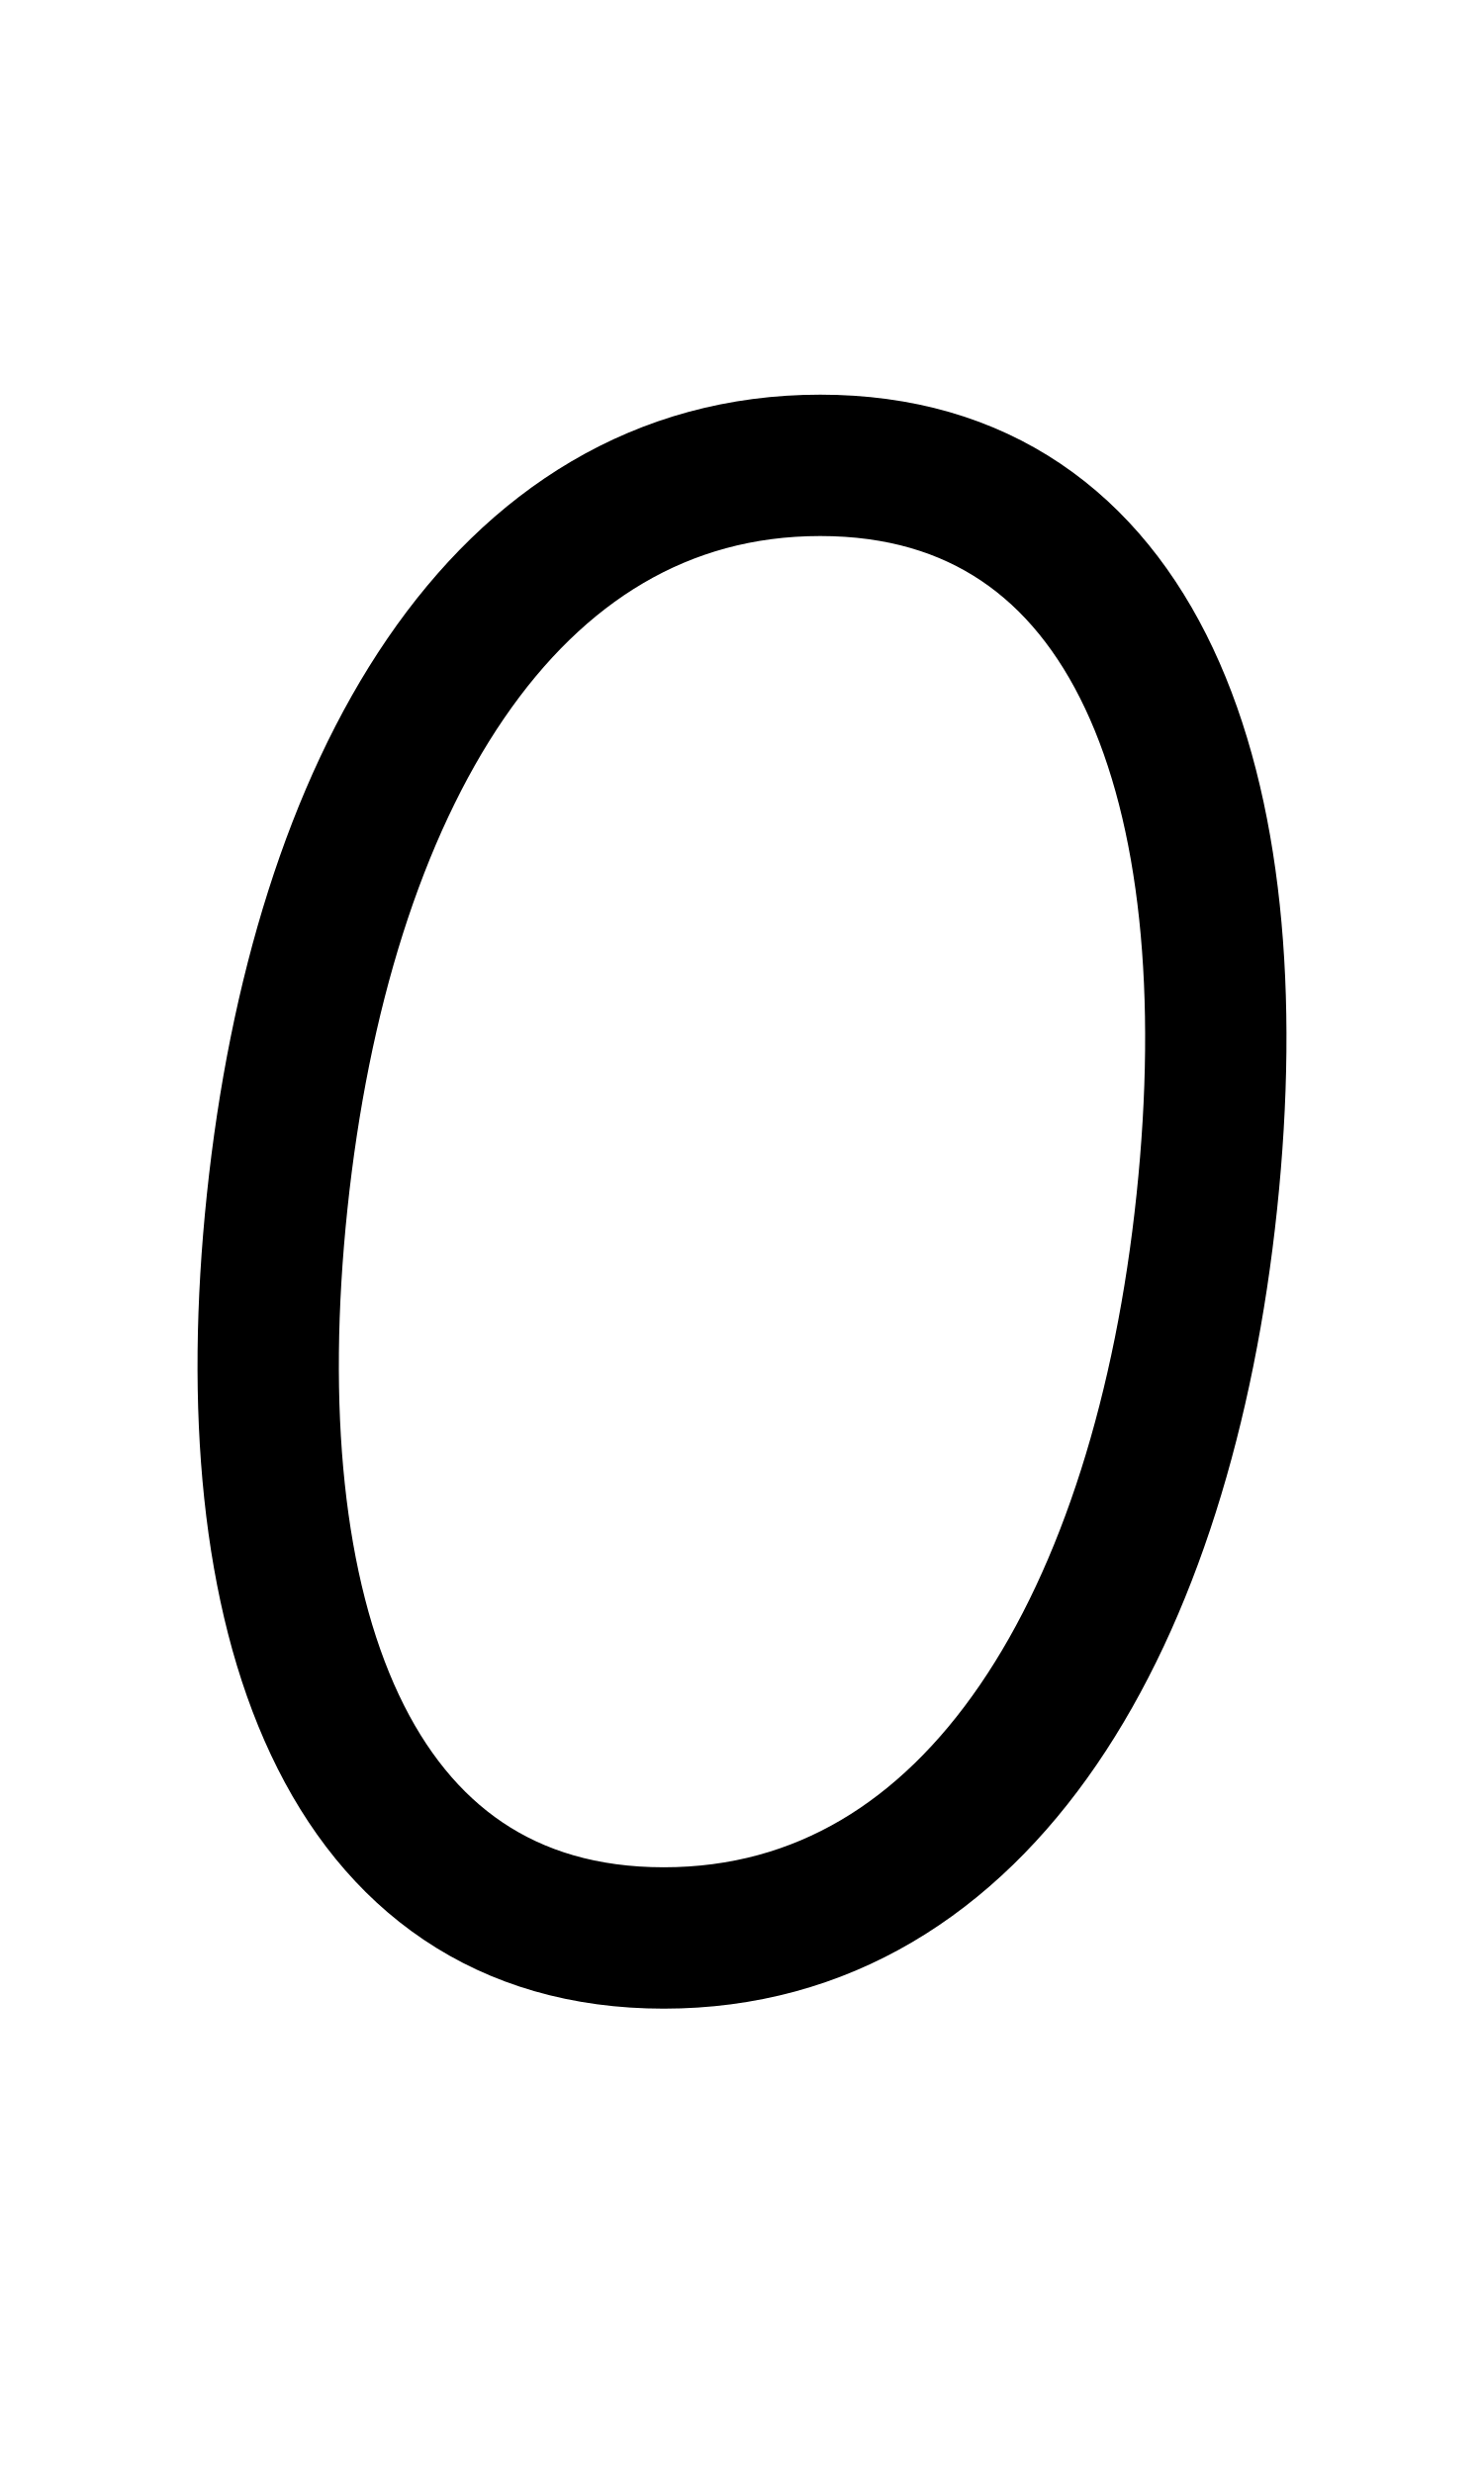
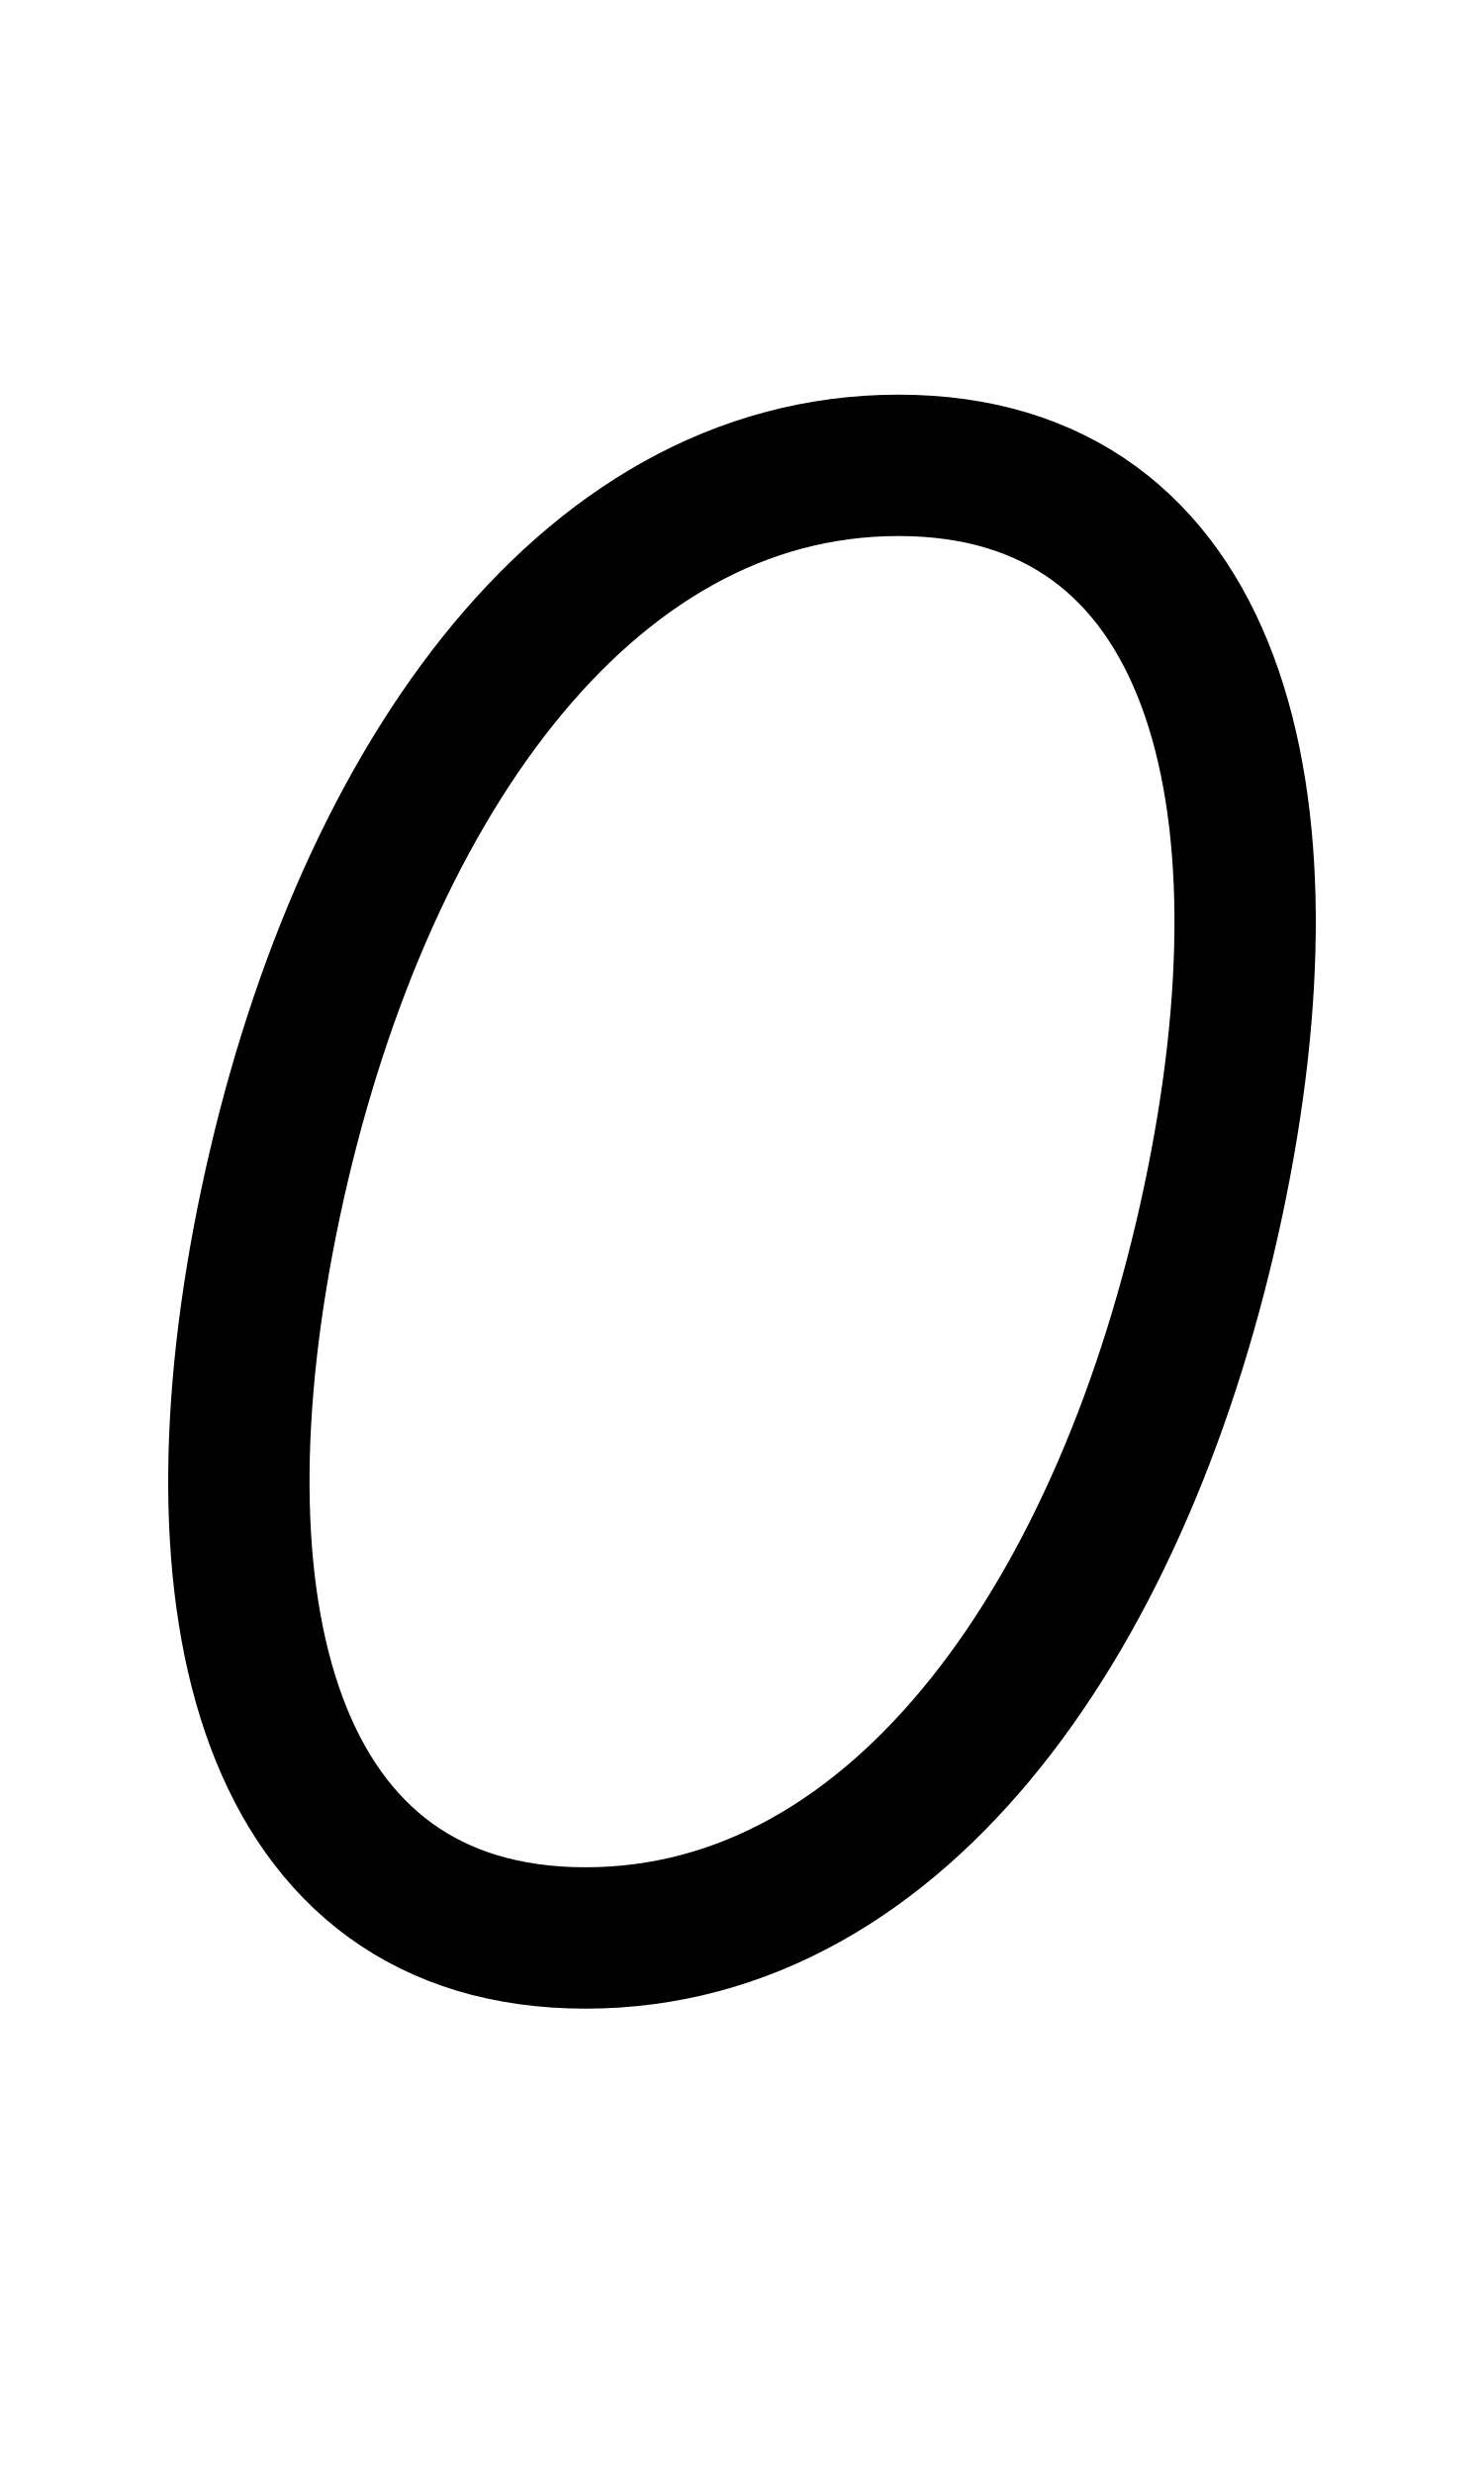
<svg xmlns="http://www.w3.org/2000/svg" width="1008" height="1680" viewBox="0 0 63 105" version="1.1" id="svg5" xml:space="preserve">
  <defs id="defs2" />
-   <g id="layer3" style="display:inline;opacity:0.5;stroke-width:3.6;stroke-dasharray:none" transform="matrix(0.8333333,0,0,0.8333333,-157.9762,-173.0963)" />
-   <g id="layer2" style="display:inline" />
  <g id="layer1" style="display:inline">
-     <path id="path1497" style="display:inline;fill:none;stroke:#000000;stroke-width:6;stroke-linecap:round;stroke-linejoin:round;stroke-miterlimit:2.613" d="M 51.234,51 C 49.39,68.548 41.679,82.25 28.179,82.25 14.679,82.25 9.921,68.548 11.766,51 13.61,33.452 21.321,19.75 34.821,19.75 48.321,19.75 53.079,33.452 51.234,51 Z" />
+     <path id="path35" style="display:inline;fill:none;stroke:#000000;stroke-width:6;stroke-linecap:round;stroke-linejoin:round;stroke-miterlimit:2.613" d="M 51.5,51 C 47.832,68.259 38.358,82.25 24.858,82.25 11.358,82.25 7.832,68.259 11.5,51 15.168,33.741 24.642,19.75 38.142,19.75 51.642,19.75 55.168,33.741 51.5,51 Z" />
  </g>
</svg>
